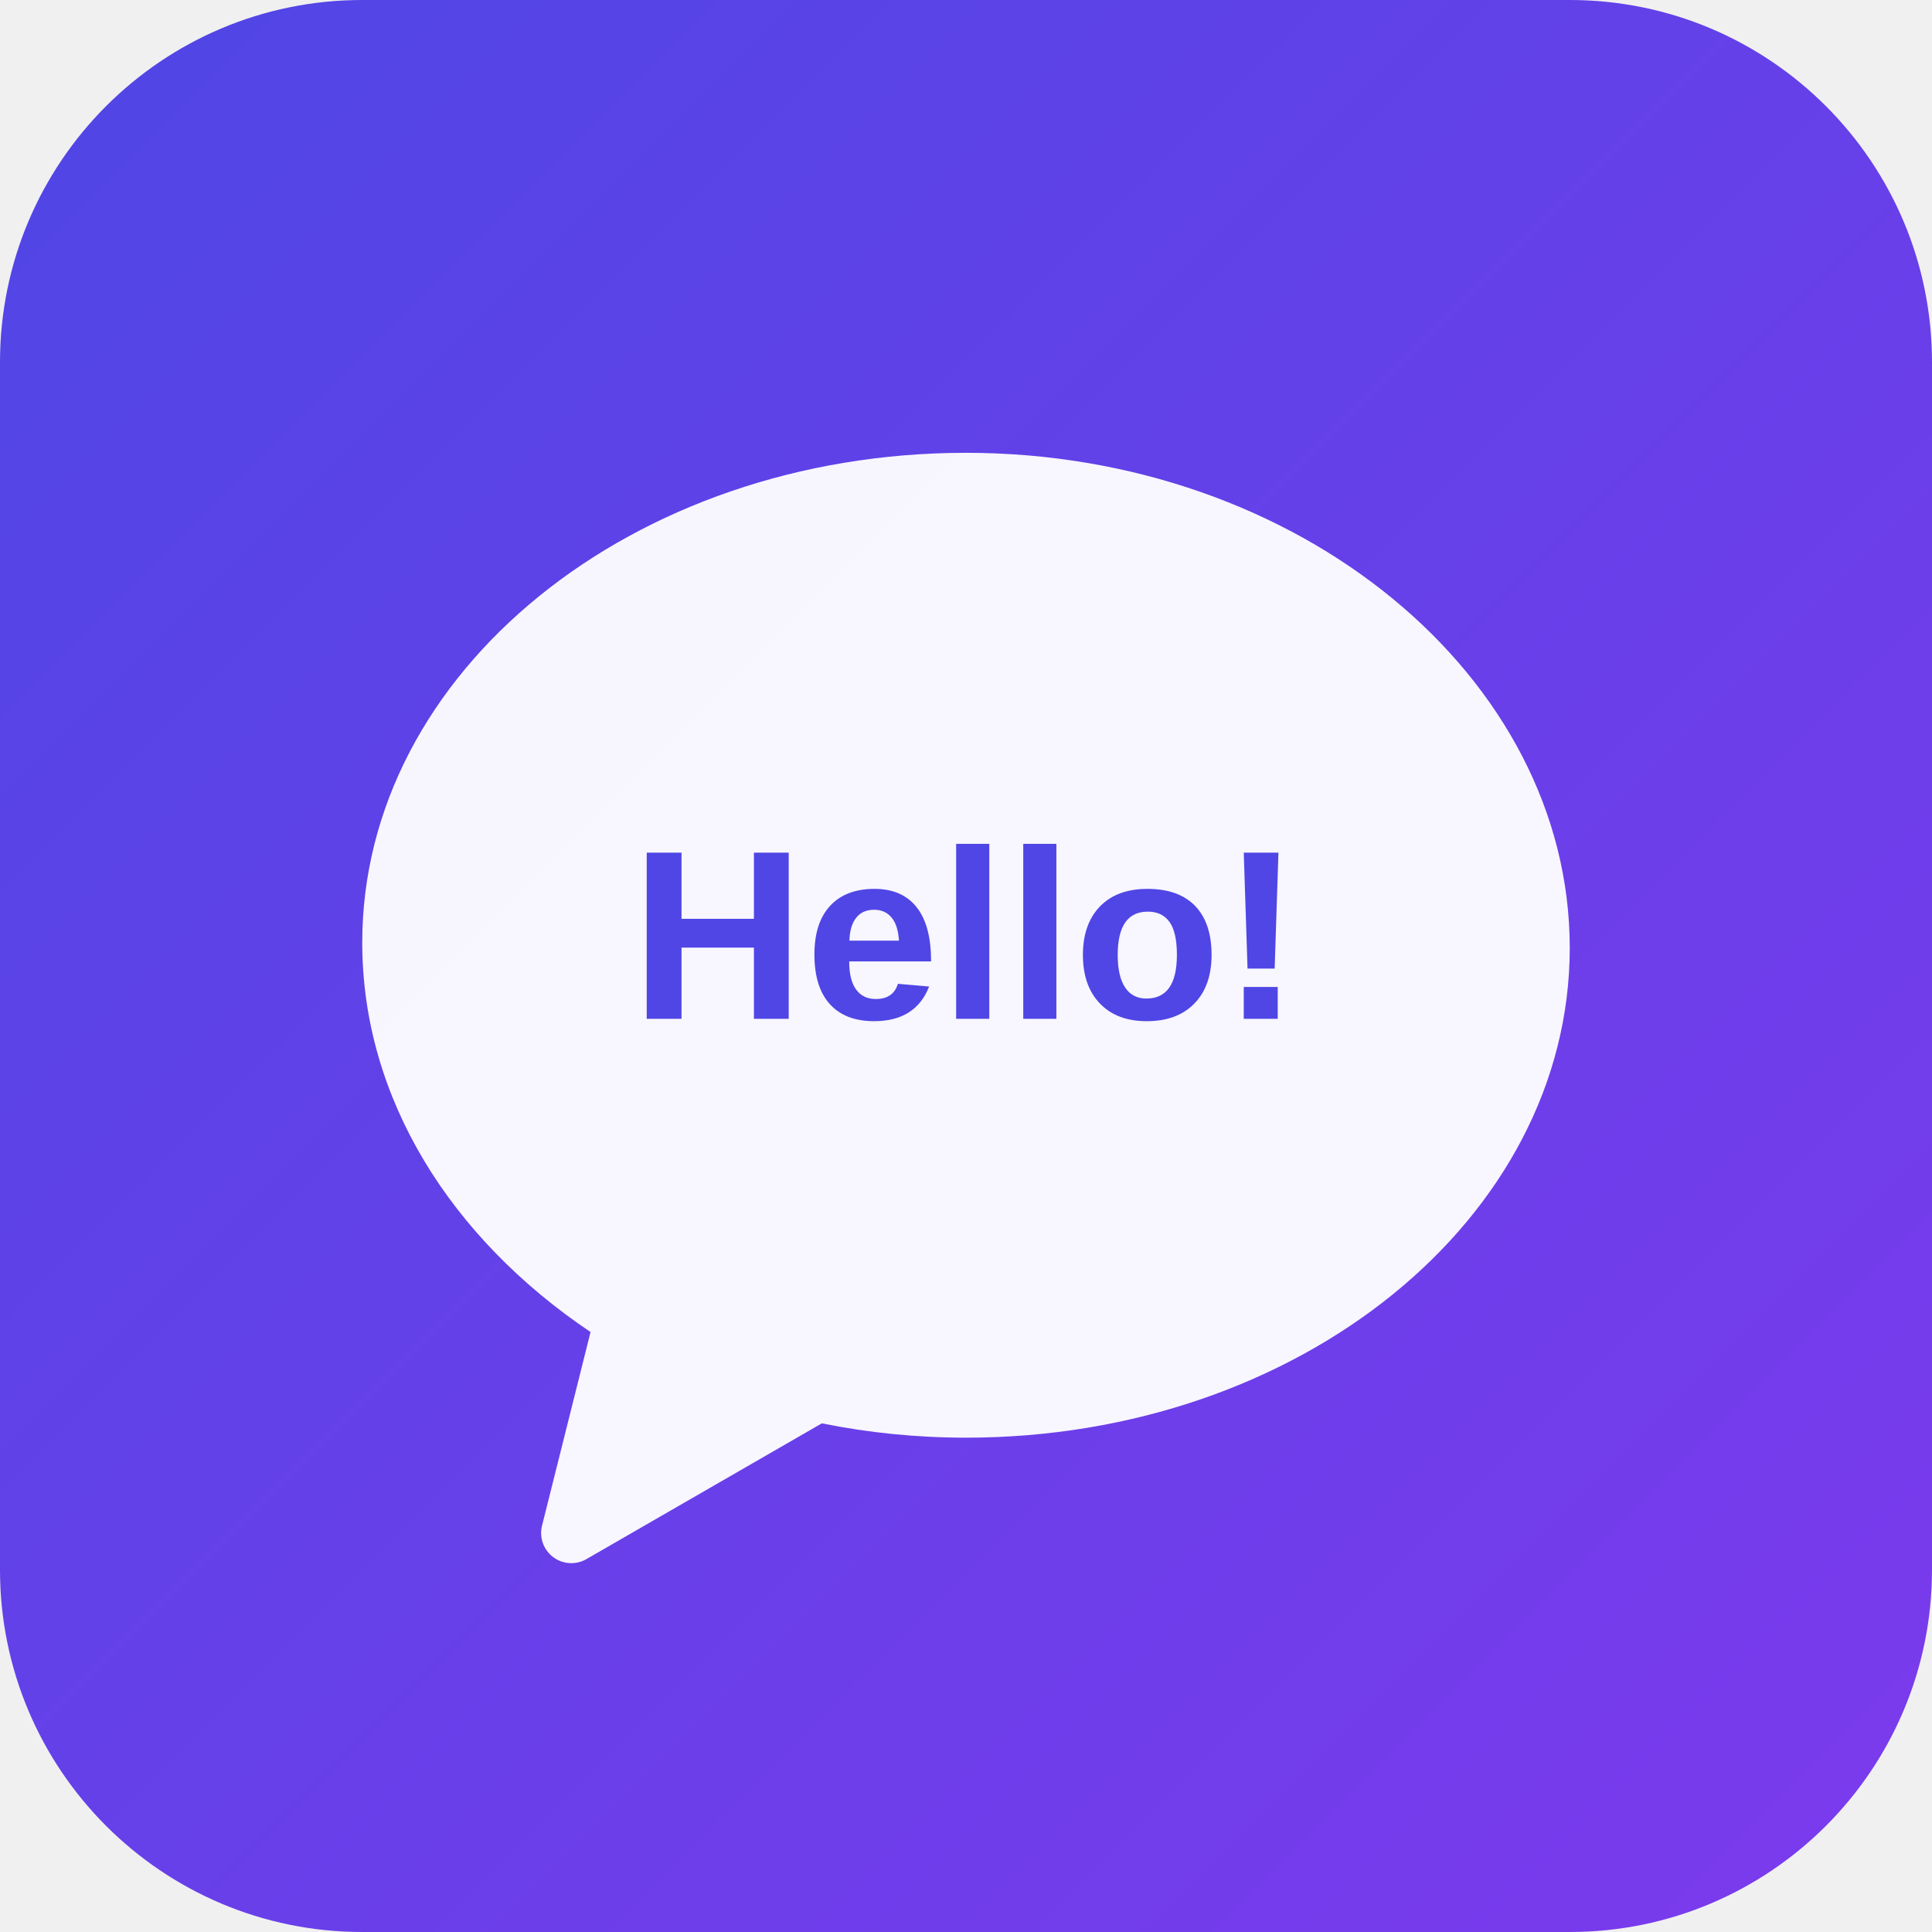
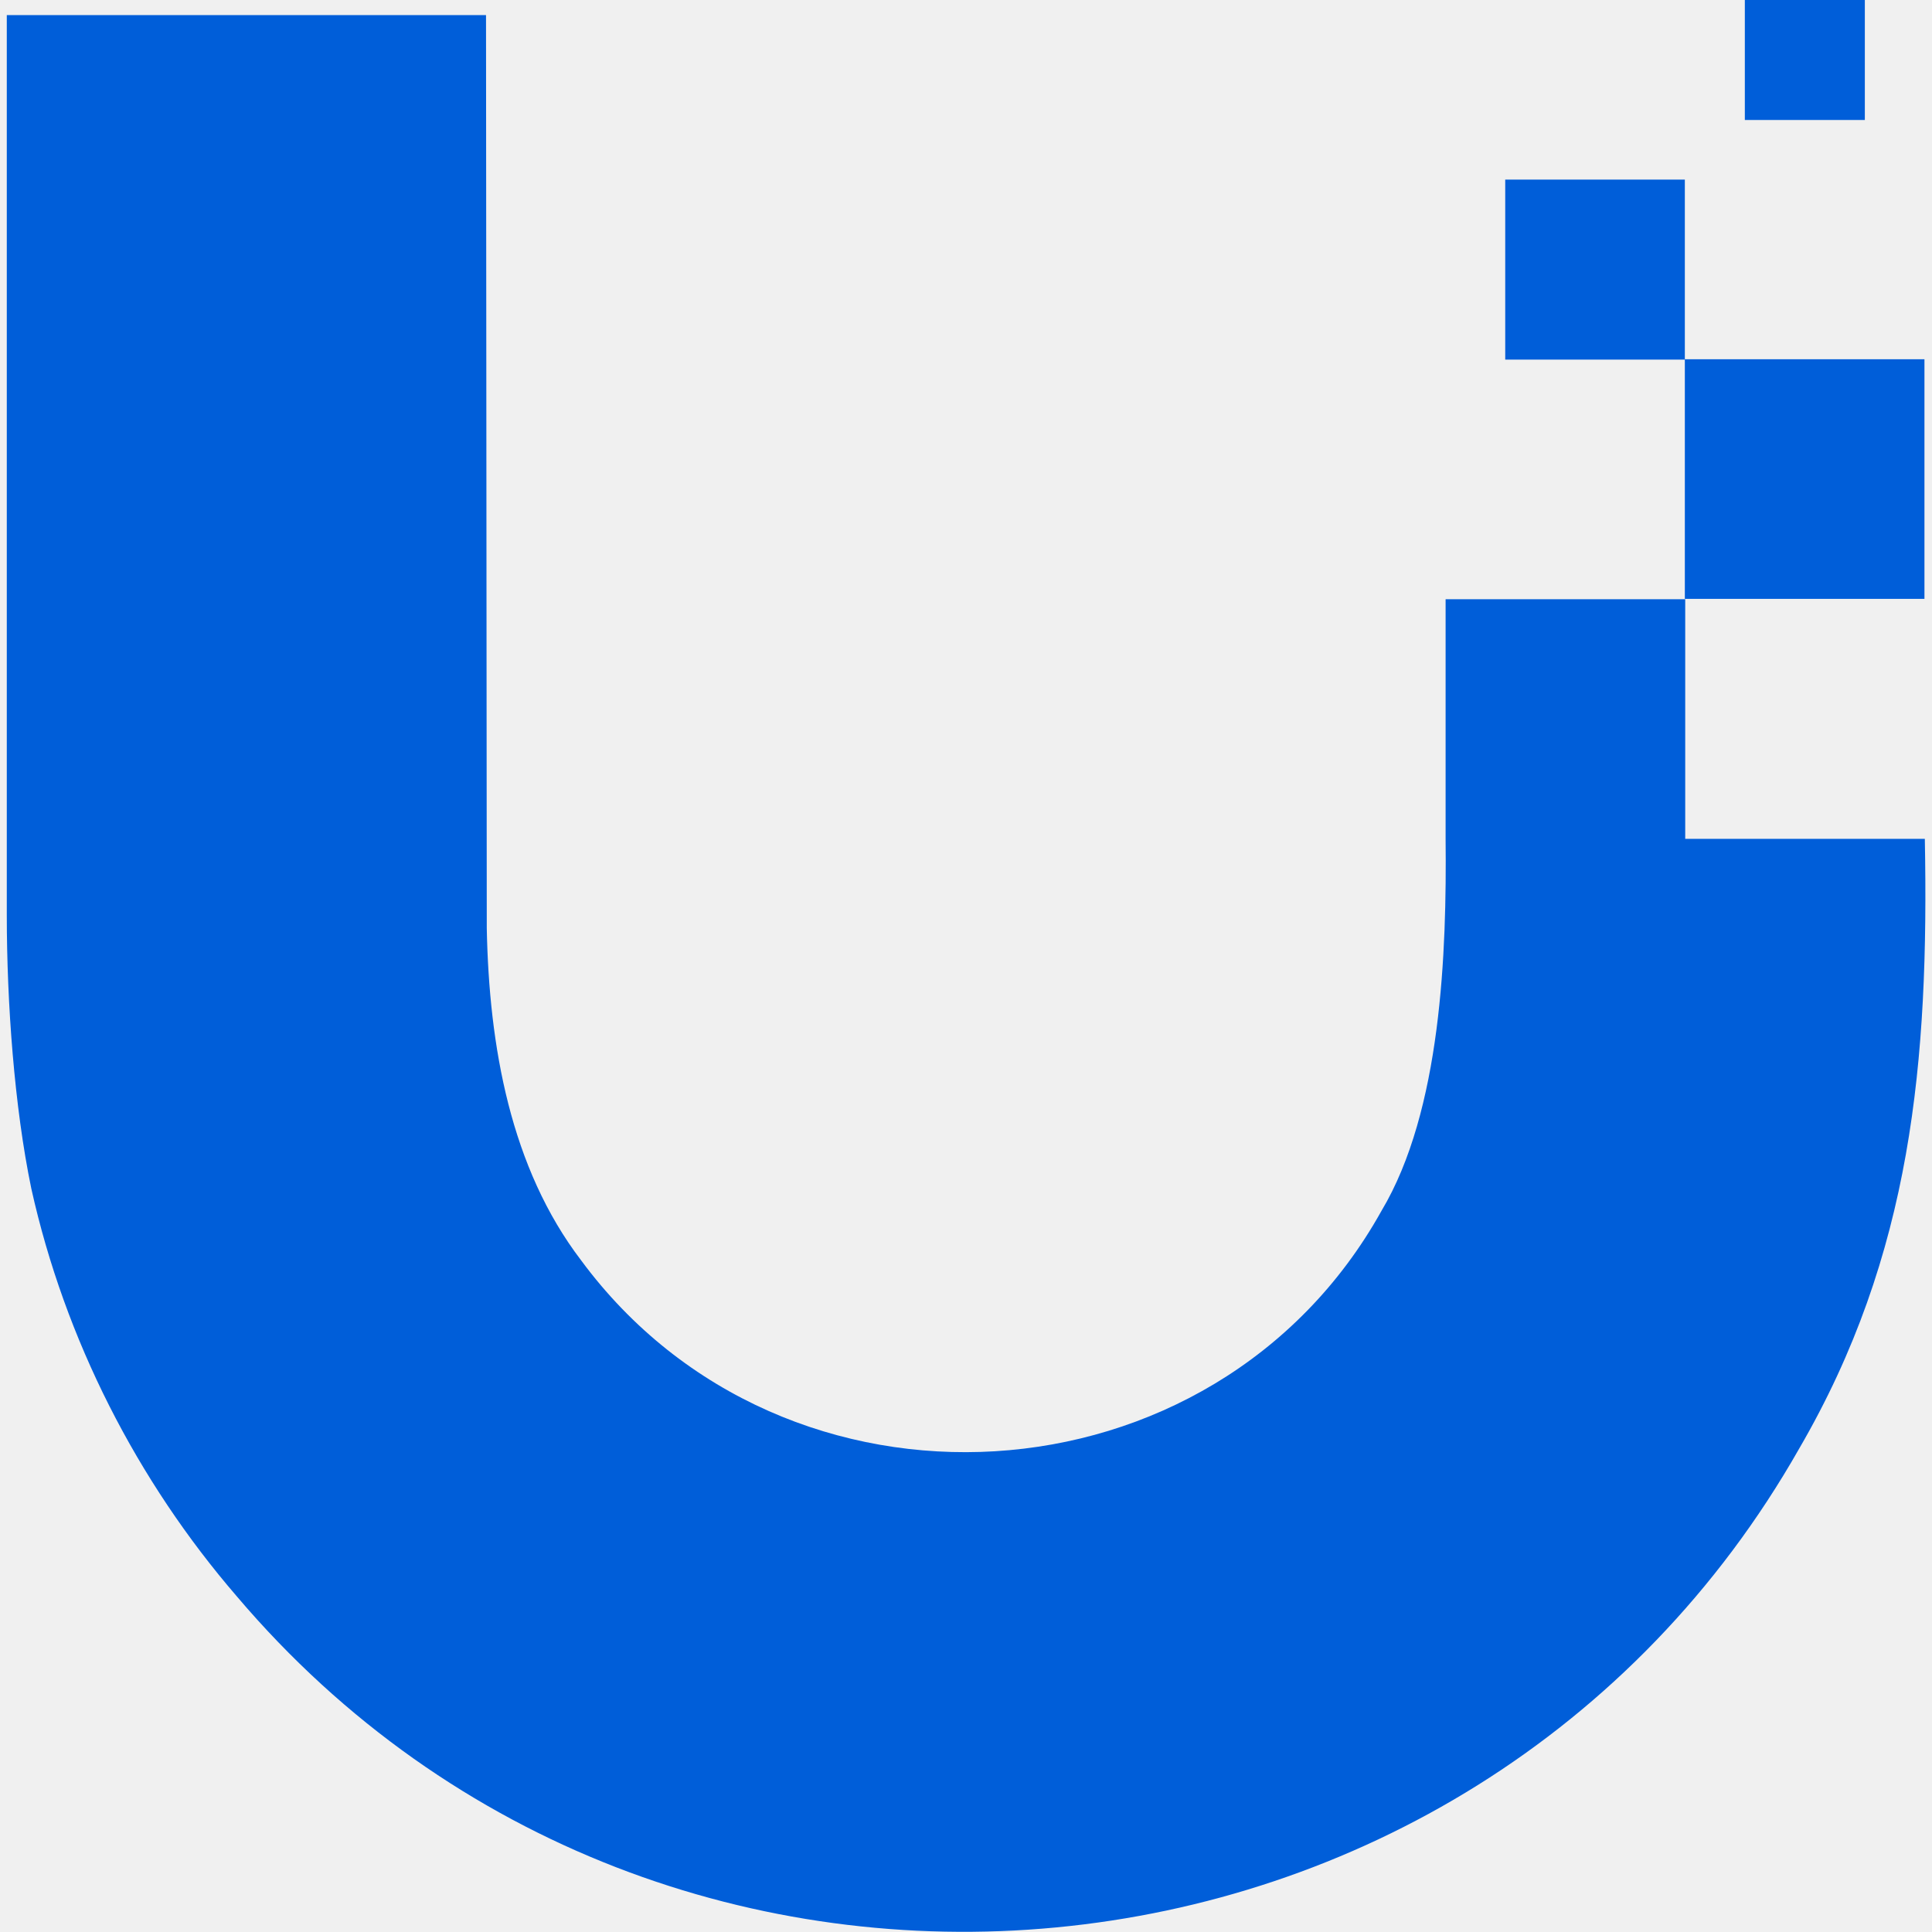
- <svg xmlns="http://www.w3.org/2000/svg" viewBox="0 0 512 512">
-   <defs>
-     <linearGradient id="bg" x1="0" y1="0" x2="1" y2="1">
-       <stop offset="0%" stop-color="#4F46E5" />
-       <stop offset="100%" stop-color="#7C3AED" />
-     </linearGradient>
-   </defs>
-   <rect width="512" height="512" rx="96" fill="url(#bg)" />
-   <path d="M256 120c-88.4 0-160 58.1-160 129.8 0 41.4 23.6 78.4 60.5 103.2l-12.9 51.5a8 8 0 0 0 11.6 8.8l62.6-36.1c12.3 2.5 25.2 3.8 38.2 3.8 88.4 0 160-58.1 160-129.8S344.4 120 256 120z" fill="white" opacity="0.95" />
-   <text x="256" y="270" text-anchor="middle" font-family="Arial, Helvetica, sans-serif" font-weight="bold" font-size="64" fill="#4F46E5">Hello!</text>
+ <svg xmlns="http://www.w3.org/2000/svg" xml:space="preserve" viewBox="0 0 512 512">
+   <path d="M494.2 0h-31.8v31.8h31.8zM383.1 222.4v-63.6h63.5v63.5h63.5c1.1 58.9-3.4 110.2-33.3 161.6-86.6 152.4-300.5 172.9-414 39.2C36.3 392.4 17.2 355 8.3 315c-4.5-21.7-6.5-49.2-6.5-72.5V4h127l.2 242c.6 31.3 6.3 63.5 25 88 53.9 73 167.9 66.3 212.1-13.1 15.9-26.6 17.3-68.7 17-98.5m15.8-174.8h47.6v47.6H510v63.5h-63.5V95.3h-47.6z" style="fill:#005ed9" />
</svg>
